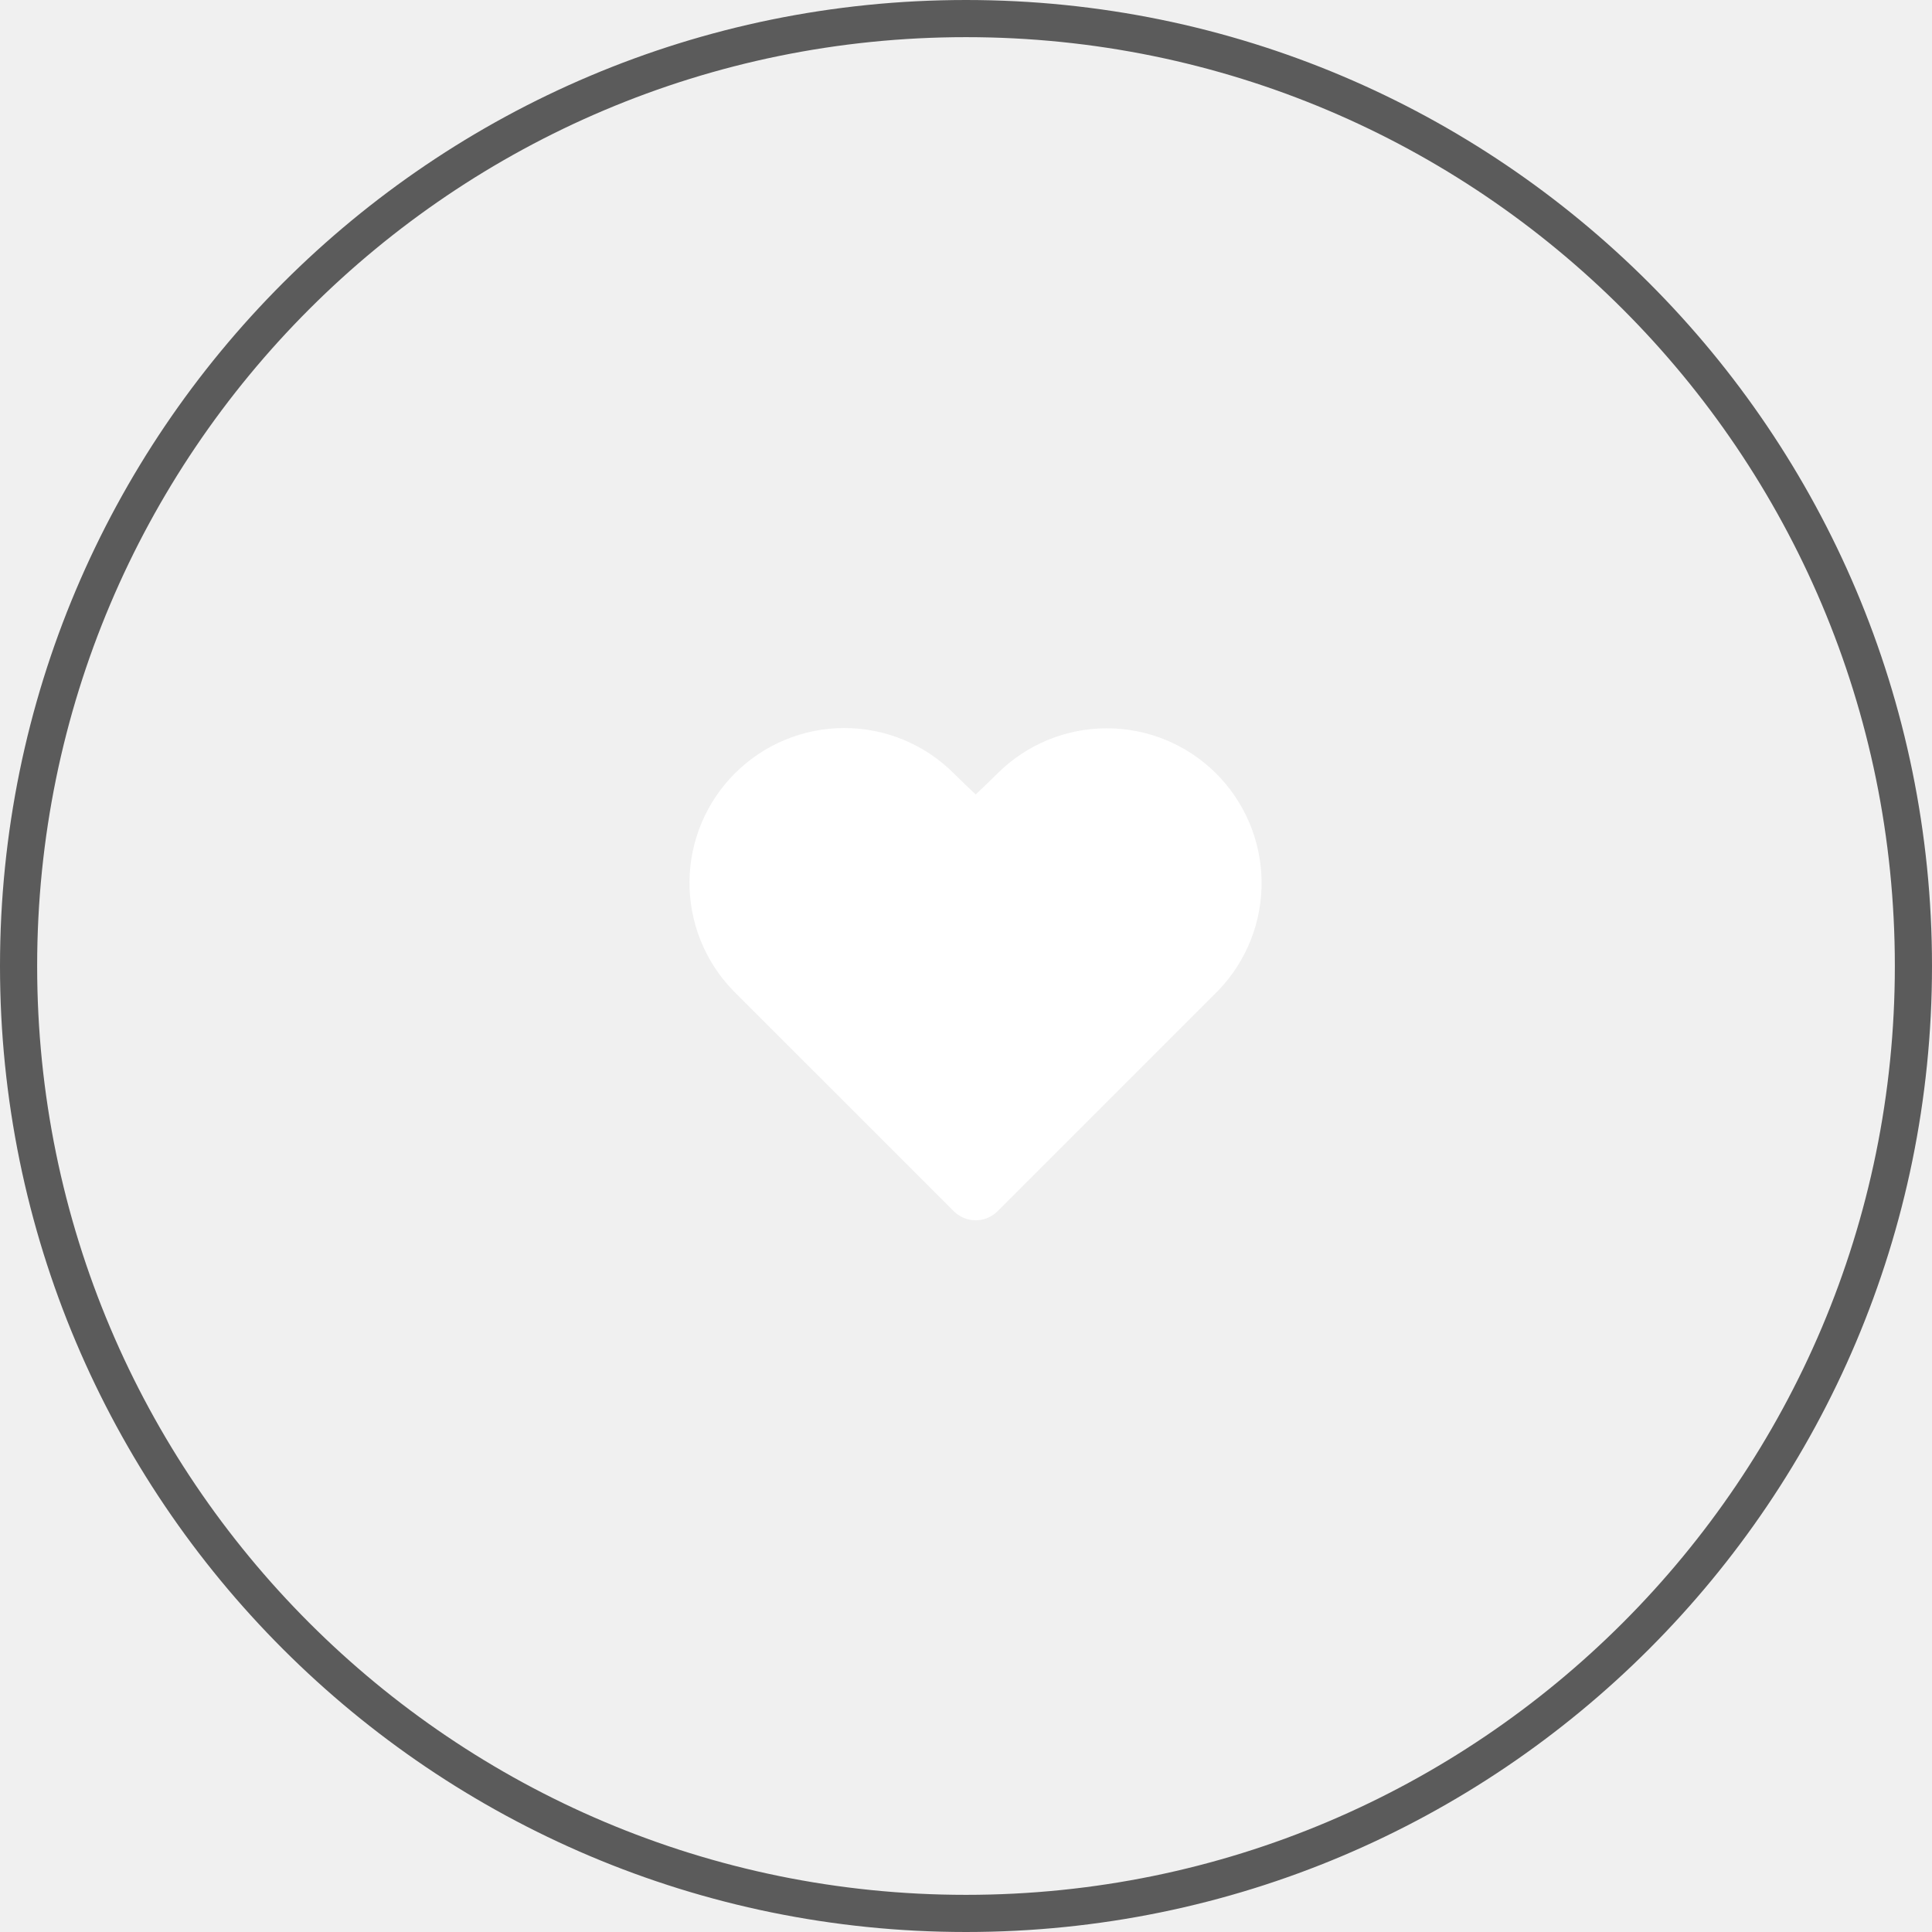
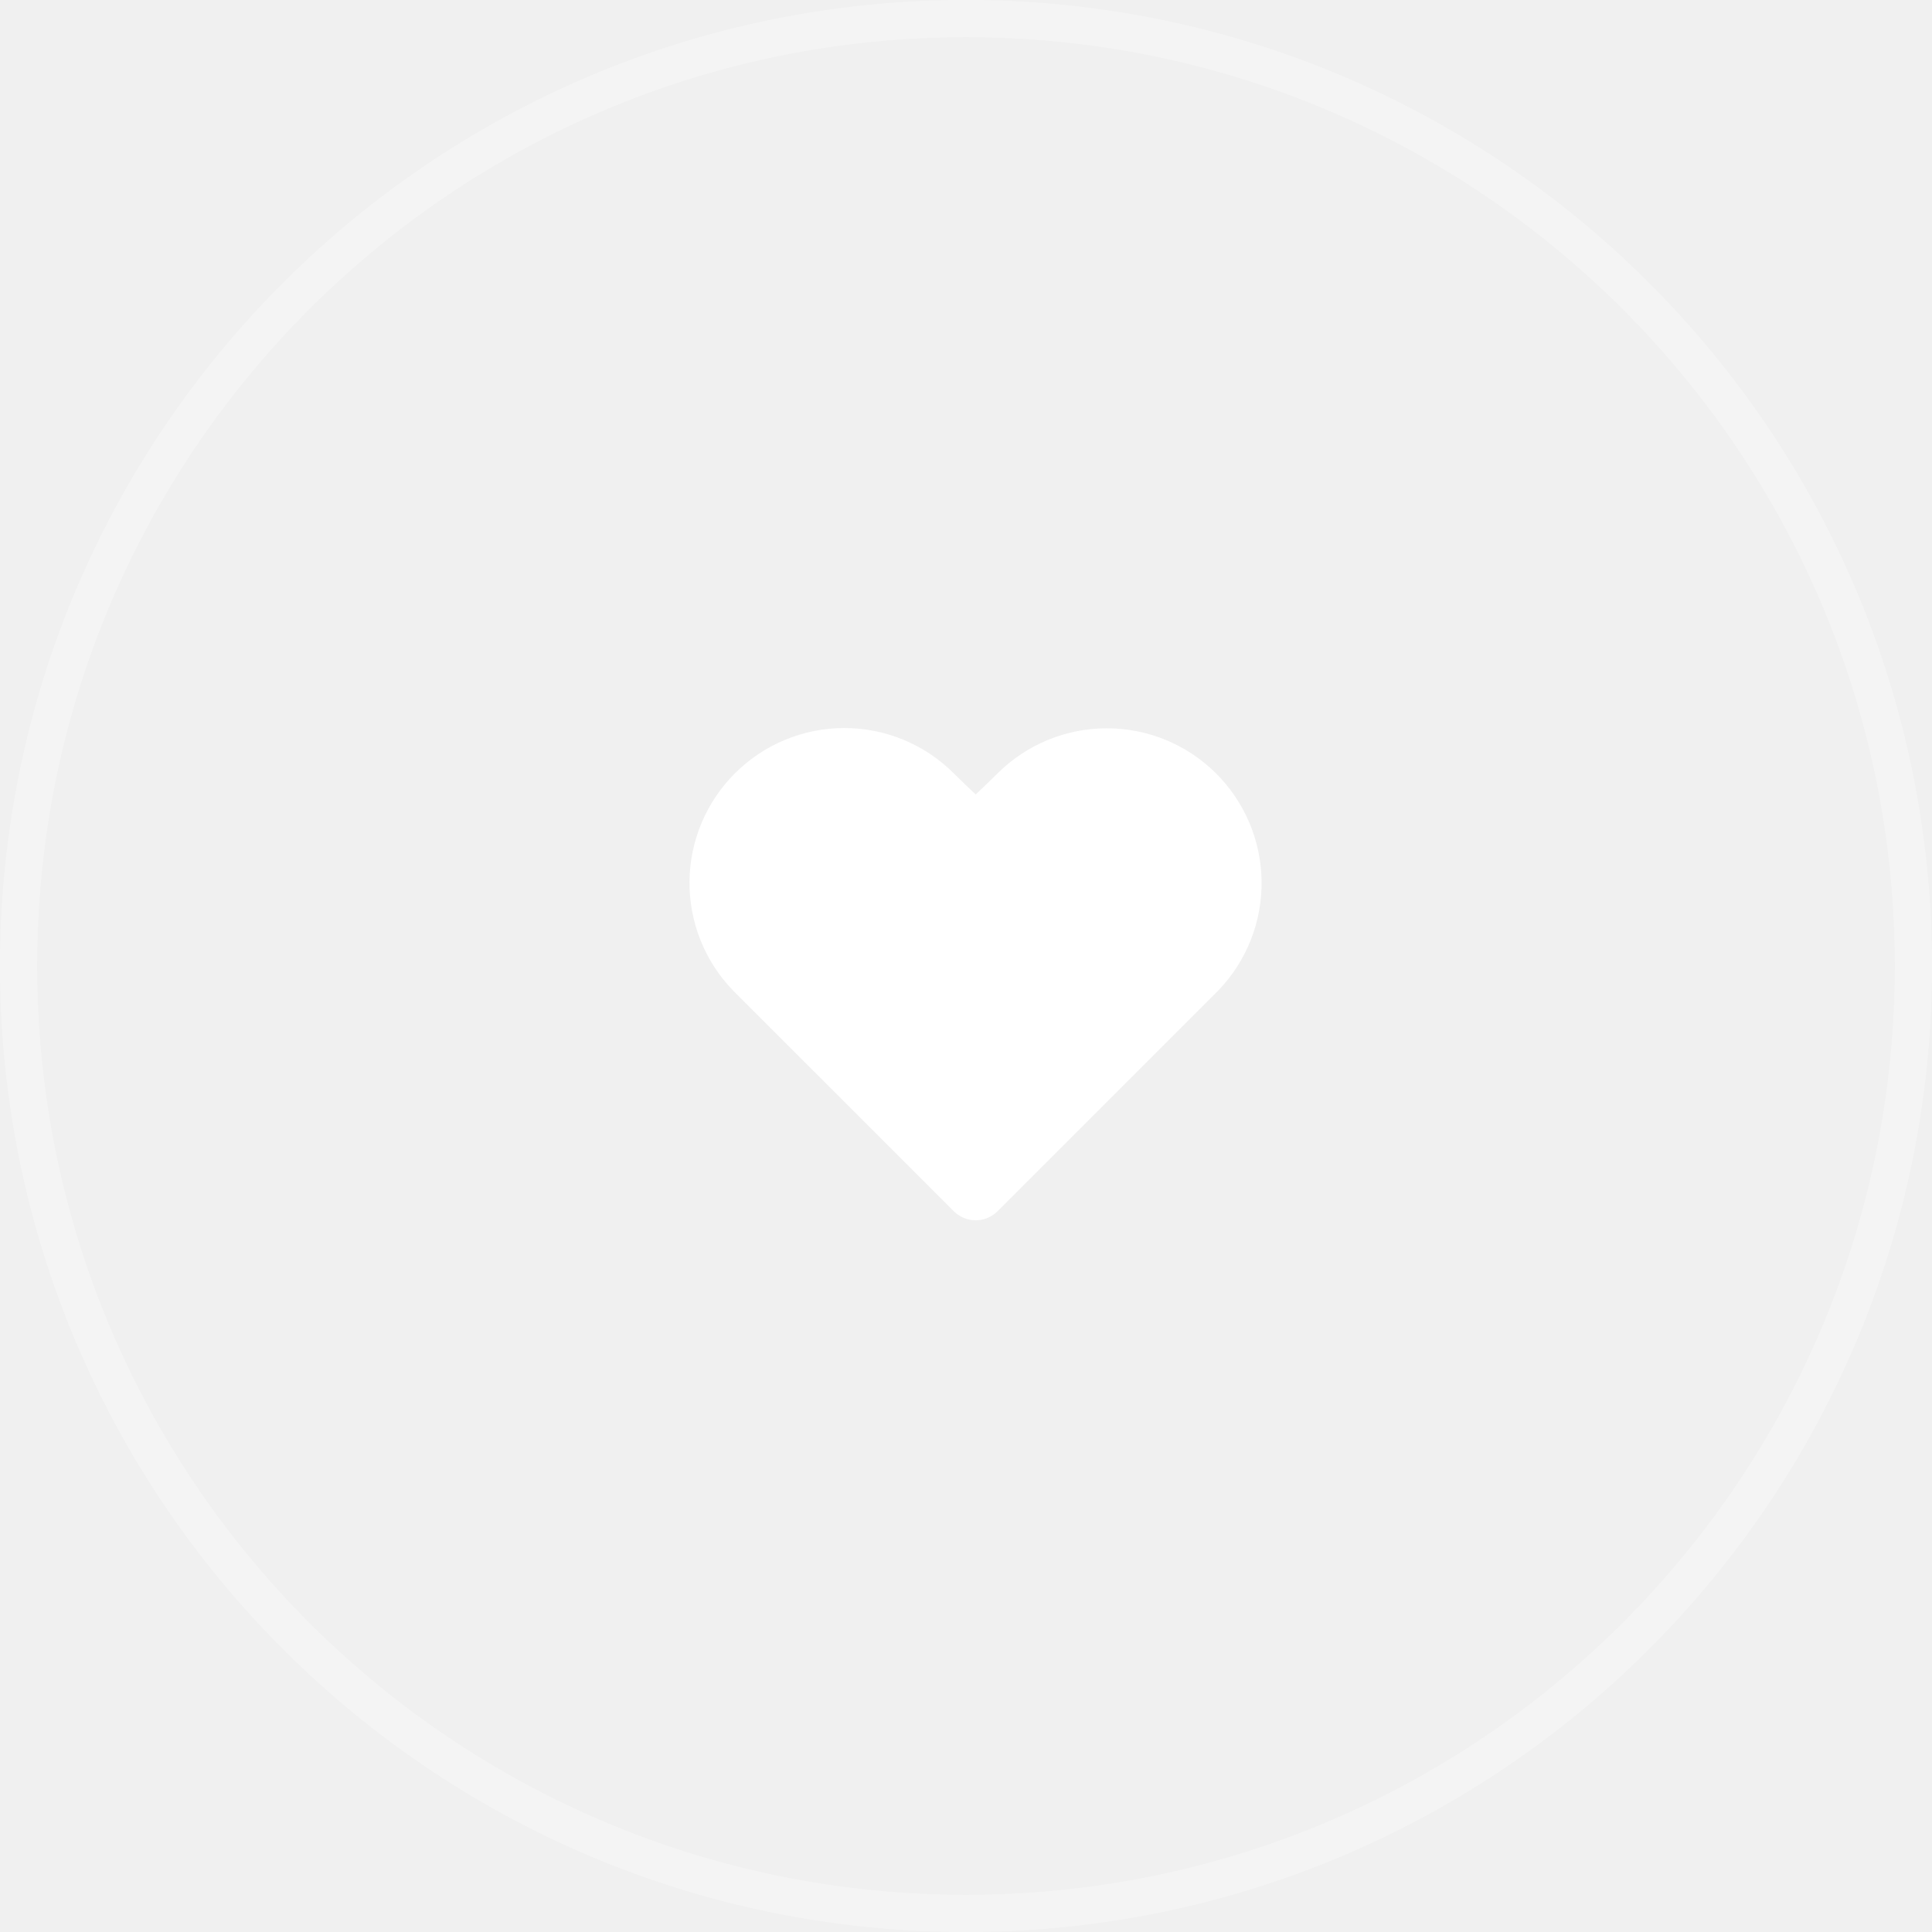
<svg xmlns="http://www.w3.org/2000/svg" width="52" height="52" viewBox="0 0 52 52" fill="none">
-   <rect x="0.5" y="0.5" width="51" height="51" rx="25.5" stroke="#5B5B5B" />
+   <rect opacity="0.3" x="0.5" y="0.5" width="51" height="51" rx="25.5" stroke="white" />
  <path fill-rule="evenodd" clip-rule="evenodd" d="M19.78 20.815C20.561 20.034 21.621 19.595 22.725 19.595C23.83 19.595 24.89 20.034 25.671 20.815C25.824 20.967 26.021 21.157 26.261 21.383C26.501 21.157 26.698 20.967 26.85 20.815C27.628 20.041 28.681 19.605 29.779 19.602C30.876 19.599 31.931 20.029 32.713 20.799C33.495 21.57 33.942 22.617 33.956 23.715C33.97 24.813 33.55 25.872 32.788 26.662L26.85 32.6C26.693 32.756 26.481 32.844 26.26 32.844C26.039 32.844 25.828 32.756 25.671 32.6L19.733 26.663C18.971 25.877 18.549 24.823 18.558 23.729C18.566 22.635 19.006 21.588 19.78 20.815Z" fill="white" />
</svg>
